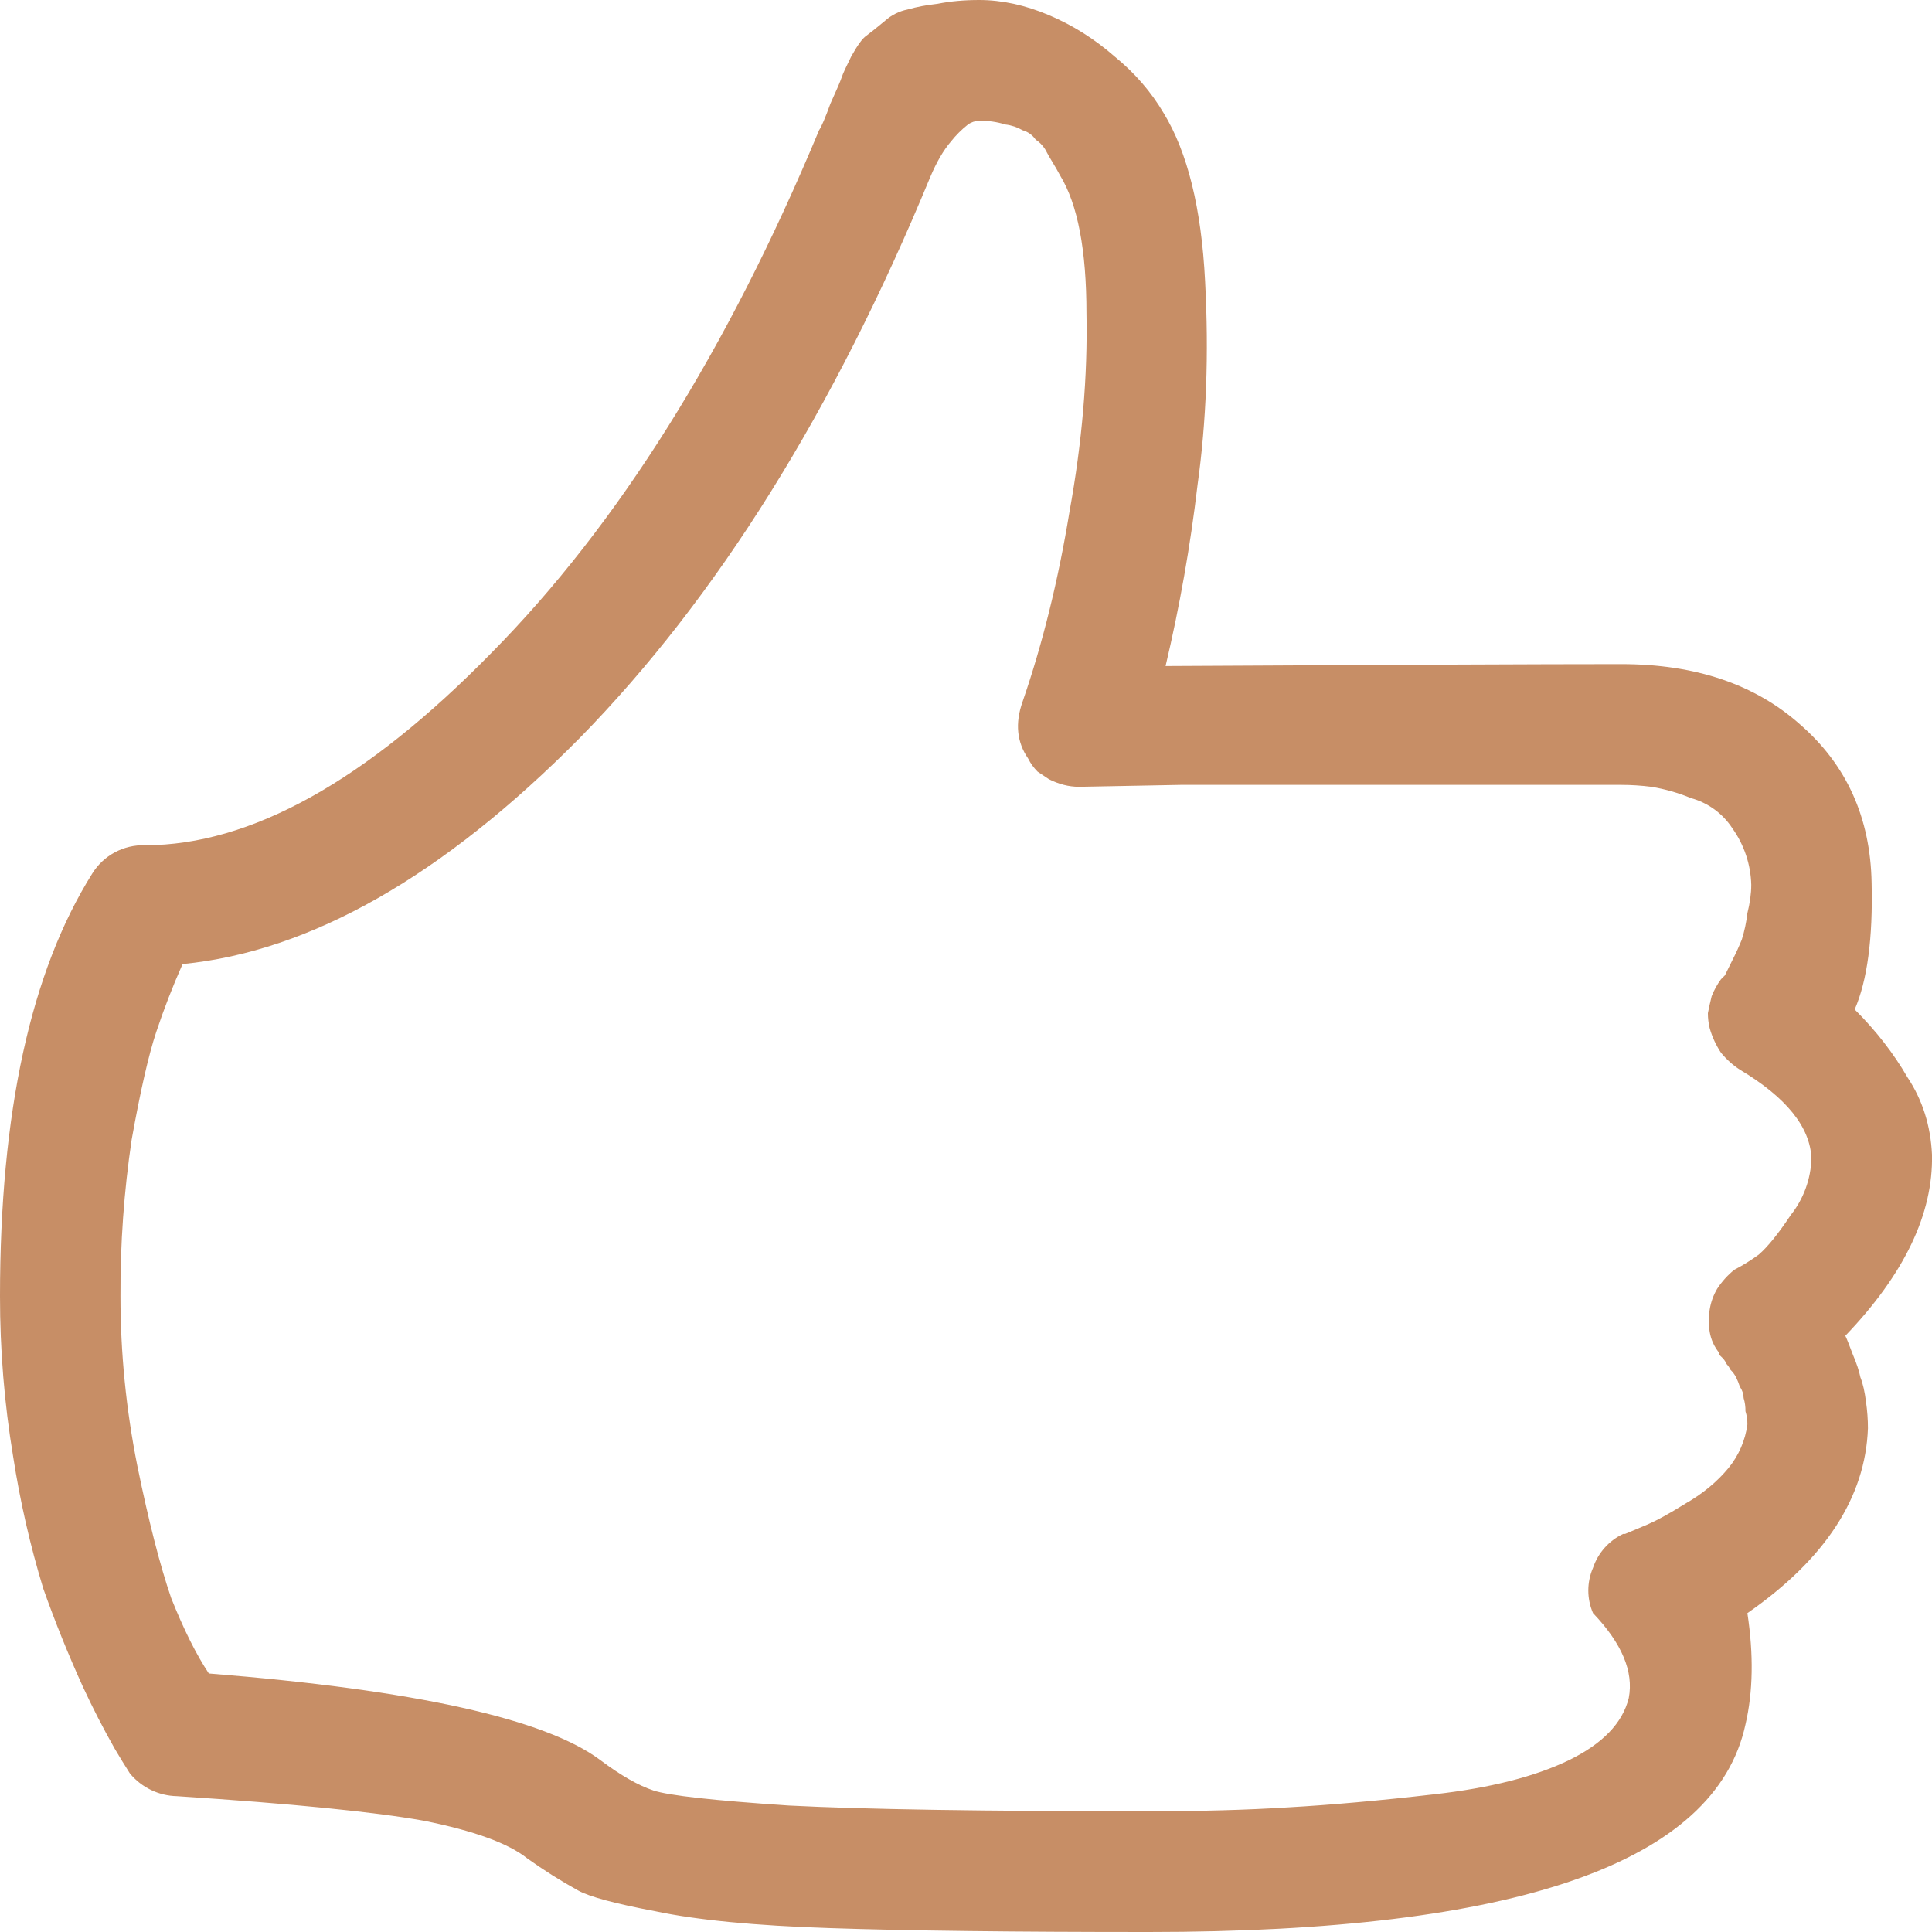
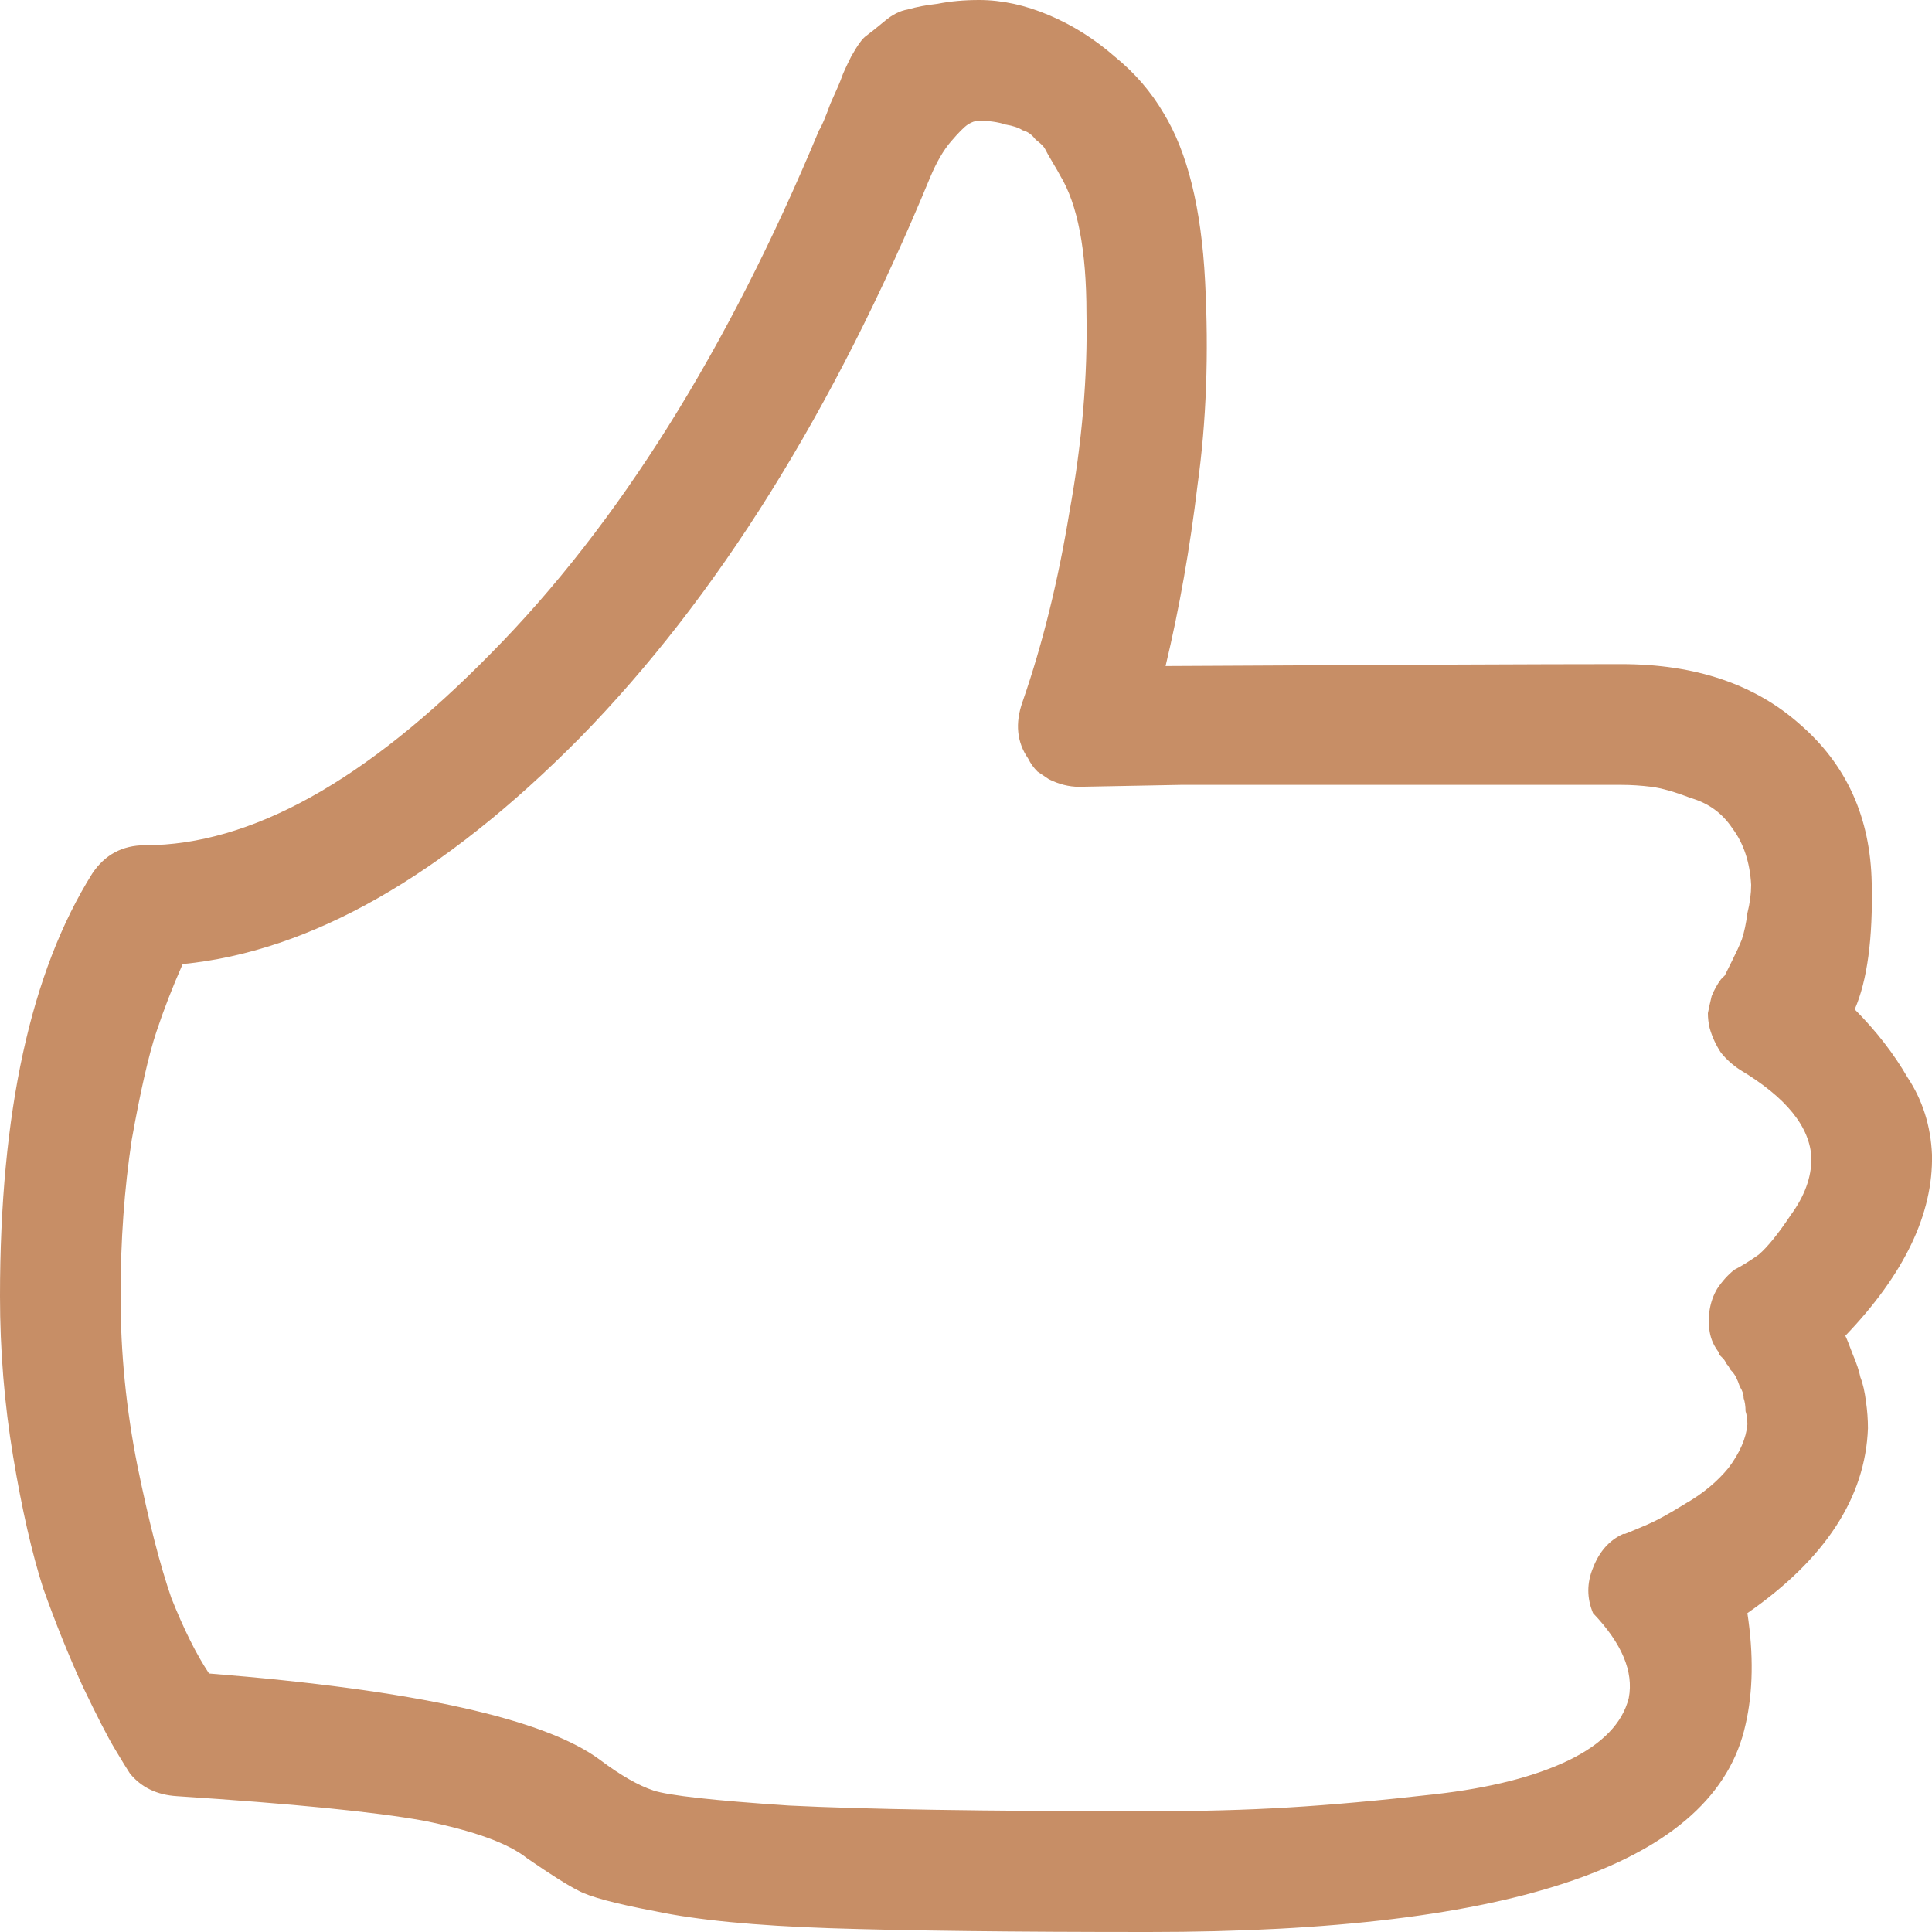
<svg xmlns="http://www.w3.org/2000/svg" width="20" height="20" viewBox="0 0 20 20" fill="none">
-   <path d="M11.89 20c-1.403 0-2.501-.013-3.294-.04-.78-.025-1.384-.084-1.813-.175-.415-.078-.682-.15-.799-.215a5.376 5.376 0 0 1-.526-.332c-.195-.156-.552-.286-1.072-.39-.507-.091-1.358-.176-2.554-.254a.65.65 0 0 1-.487-.235 8.136 8.136 0 0 1-.156-.254 8.62 8.62 0 0 1-.331-.644 12.67 12.67 0 0 1-.41-1.016 9.878 9.878 0 0 1-.312-1.367A10.1 10.1 0 0 1 0 13.418c0-1.901.318-3.36.955-4.375a.62.62 0 0 1 .546-.293c1.092 0 2.287-.664 3.587-1.992C6.4 5.43 7.53 3.626 8.479 1.348c.026-.04.065-.13.117-.274.065-.143.104-.234.117-.273.013-.04.046-.11.098-.215.065-.117.117-.189.156-.215.052-.039.117-.091.195-.156a.497.497 0 0 1 .234-.117c.09-.026.194-.046.311-.059.13-.026.273-.039.43-.039.233 0 .474.052.72.156.247.104.475.248.683.43.208.17.377.365.507.586.246.404.39.983.428 1.738.04.755.013 1.458-.078 2.11a16.548 16.548 0 0 1-.331 1.875c2.313-.013 3.886-.02 4.717-.02.767 0 1.384.208 1.852.625.48.417.728.964.74 1.64.014.574-.045 1.01-.175 1.31.221.22.403.455.546.702.156.235.24.502.254.801.013.612-.286 1.237-.897 1.875.013.026.039.091.078.195.039.092.065.17.078.235.026.065.045.15.058.254.013.09.02.182.02.273-.026.716-.442 1.354-1.248 1.914.065.43.059.814-.02 1.153C17.759 19.284 15.7 20 11.892 20zm-9.726-2.676c2.13.17 3.482.469 4.054.899.208.156.39.26.546.312.156.052.624.104 1.403.156.78.04 2.021.059 3.724.059.532 0 1.013-.013 1.442-.04.442-.025.949-.07 1.52-.136.572-.065 1.034-.182 1.385-.351.35-.17.558-.384.623-.645.052-.273-.071-.566-.37-.879a.588.588 0 0 1 0-.469.6.6 0 0 1 .312-.351h.02l.233-.098c.091-.039.221-.11.39-.215.182-.104.331-.228.448-.37a.898.898 0 0 0 .195-.45.433.433 0 0 0-.02-.137.433.433 0 0 0-.019-.136.21.21 0 0 0-.039-.118.76.76 0 0 0-.039-.097.305.305 0 0 0-.058-.078.226.226 0 0 0-.04-.059.228.228 0 0 0-.038-.059l-.04-.039v-.02a.461.461 0 0 1-.097-.214.71.71 0 0 1 0-.234.609.609 0 0 1 .078-.215.854.854 0 0 1 .176-.195 1.92 1.92 0 0 0 .253-.157c.091-.078.202-.215.332-.41a.988.988 0 0 0 .214-.586c-.013-.325-.26-.631-.74-.918a.855.855 0 0 1-.196-.176.9.9 0 0 1-.117-.253.643.643 0 0 1-.019-.157 3.78 3.78 0 0 1 .039-.175.765.765 0 0 1 .097-.176l.04-.04.077-.156c.04-.078.072-.15.098-.214a1.46 1.46 0 0 0 .058-.274c.026-.104.04-.202.04-.293a1.052 1.052 0 0 0-.196-.586.746.746 0 0 0-.428-.312 1.85 1.85 0 0 0-.41-.117 2.509 2.509 0 0 0-.312-.02h-4.561l-1.053.02a.64.64 0 0 1-.156-.02.76.76 0 0 1-.155-.059l-.117-.078a.519.519 0 0 1-.098-.136c-.117-.17-.136-.365-.058-.586.207-.6.37-1.257.487-1.973.13-.716.188-1.4.175-2.05 0-.652-.09-1.127-.273-1.427a2.474 2.474 0 0 0-.078-.136 2.436 2.436 0 0 1-.078-.137.335.335 0 0 0-.097-.098.245.245 0 0 0-.136-.097.458.458 0 0 0-.176-.059.862.862 0 0 0-.273-.039.21.21 0 0 0-.117.04 1.066 1.066 0 0 0-.175.175c-.078.091-.15.215-.215.37-1 2.423-2.209 4.356-3.625 5.802C4.587 9.069 3.216 9.85 1.89 9.98a7.822 7.822 0 0 0-.273.704c-.078.234-.163.605-.254 1.113a10.687 10.687 0 0 0-.116 1.621c0 .586.058 1.172.175 1.758.117.573.234 1.028.35 1.367.13.326.26.586.39.781z" fill="#C78E66" />
+   <path d="M11.891 20C10.487 20 9.389 19.987 8.596 19.961C7.817 19.935 7.212 19.876 6.783 19.785C6.368 19.707 6.101 19.635 5.984 19.57C5.88 19.518 5.705 19.408 5.458 19.238C5.263 19.082 4.906 18.952 4.386 18.848C3.879 18.756 3.028 18.672 1.832 18.594C1.624 18.581 1.462 18.503 1.345 18.359C1.319 18.32 1.267 18.236 1.189 18.105C1.111 17.975 1.001 17.76 0.858 17.461C0.715 17.148 0.578 16.81 0.448 16.445C0.331 16.081 0.227 15.625 0.136 15.078C0.045 14.531 0 13.978 0 13.418C0 11.517 0.318 10.059 0.955 9.043C1.085 8.848 1.267 8.75 1.501 8.75C2.593 8.75 3.788 8.086 5.088 6.758C6.4 5.43 7.531 3.626 8.479 1.348C8.505 1.309 8.544 1.217 8.596 1.074C8.661 0.931 8.7 0.84 8.713 0.801C8.726 0.762 8.759 0.69 8.811 0.586C8.876 0.469 8.928 0.397 8.967 0.371C9.019 0.332 9.084 0.28 9.162 0.215C9.24 0.15 9.318 0.111 9.396 0.098C9.486 0.072 9.59 0.052 9.707 0.039C9.837 0.013 9.98 0 10.136 0C10.37 0 10.611 0.052 10.857 0.156C11.104 0.26 11.332 0.404 11.54 0.586C11.748 0.755 11.917 0.951 12.046 1.172C12.293 1.576 12.436 2.155 12.475 2.91C12.514 3.665 12.488 4.368 12.397 5.02C12.319 5.671 12.209 6.296 12.066 6.895C14.379 6.882 15.952 6.875 16.783 6.875C17.55 6.875 18.167 7.083 18.635 7.5C19.116 7.917 19.363 8.464 19.376 9.141C19.389 9.714 19.33 10.15 19.2 10.449C19.421 10.671 19.603 10.905 19.746 11.152C19.902 11.387 19.987 11.654 20 11.953C20.013 12.565 19.714 13.19 19.103 13.828C19.116 13.854 19.142 13.919 19.181 14.023C19.22 14.115 19.246 14.193 19.259 14.258C19.285 14.323 19.304 14.408 19.317 14.512C19.33 14.603 19.337 14.694 19.337 14.785C19.311 15.501 18.895 16.139 18.089 16.699C18.154 17.129 18.148 17.513 18.07 17.852C17.758 19.284 15.698 20 11.891 20ZM2.164 17.324C4.295 17.494 5.646 17.793 6.218 18.223C6.426 18.379 6.608 18.483 6.764 18.535C6.92 18.587 7.388 18.639 8.167 18.691C8.947 18.73 10.188 18.75 11.891 18.75C12.423 18.75 12.904 18.737 13.333 18.711C13.775 18.685 14.282 18.639 14.854 18.574C15.425 18.509 15.887 18.392 16.238 18.223C16.588 18.053 16.796 17.838 16.861 17.578C16.913 17.305 16.79 17.012 16.491 16.699C16.426 16.543 16.426 16.387 16.491 16.23C16.556 16.061 16.66 15.944 16.803 15.879H16.822C16.887 15.853 16.965 15.82 17.056 15.781C17.147 15.742 17.277 15.671 17.446 15.566C17.628 15.462 17.777 15.338 17.894 15.195C18.011 15.039 18.076 14.889 18.089 14.746C18.089 14.694 18.083 14.648 18.07 14.609C18.07 14.557 18.063 14.512 18.05 14.473C18.05 14.434 18.037 14.395 18.011 14.355C17.998 14.316 17.985 14.284 17.972 14.258C17.959 14.232 17.94 14.206 17.914 14.18C17.901 14.154 17.888 14.134 17.875 14.121C17.862 14.095 17.849 14.075 17.836 14.062C17.823 14.05 17.81 14.037 17.797 14.023C17.797 14.01 17.797 14.004 17.797 14.004C17.745 13.939 17.712 13.867 17.699 13.789C17.686 13.711 17.686 13.633 17.699 13.555C17.712 13.477 17.738 13.405 17.777 13.34C17.829 13.262 17.888 13.197 17.953 13.145C18.031 13.105 18.115 13.053 18.206 12.988C18.297 12.91 18.408 12.773 18.538 12.578C18.681 12.383 18.752 12.188 18.752 11.992C18.739 11.667 18.492 11.361 18.011 11.074C17.933 11.022 17.868 10.963 17.816 10.898C17.764 10.82 17.725 10.736 17.699 10.645C17.686 10.592 17.68 10.54 17.68 10.488C17.693 10.423 17.706 10.365 17.719 10.312C17.745 10.247 17.777 10.189 17.816 10.137C17.829 10.124 17.842 10.111 17.855 10.098C17.868 10.072 17.894 10.02 17.933 9.941C17.972 9.863 18.005 9.792 18.031 9.727C18.057 9.648 18.076 9.557 18.089 9.453C18.115 9.349 18.128 9.251 18.128 9.16C18.115 8.926 18.05 8.73 17.933 8.574C17.829 8.418 17.686 8.314 17.505 8.262C17.336 8.197 17.199 8.158 17.095 8.145C16.991 8.132 16.887 8.125 16.783 8.125C16.316 8.125 15.614 8.125 14.678 8.125C13.742 8.125 12.924 8.125 12.222 8.125L11.169 8.145C11.117 8.145 11.065 8.138 11.013 8.125C10.961 8.112 10.909 8.092 10.857 8.066C10.819 8.04 10.78 8.014 10.741 7.988C10.701 7.949 10.669 7.904 10.643 7.852C10.526 7.682 10.507 7.487 10.585 7.266C10.793 6.667 10.955 6.009 11.072 5.293C11.202 4.577 11.26 3.893 11.247 3.242C11.247 2.591 11.156 2.116 10.974 1.816C10.961 1.79 10.935 1.745 10.896 1.68C10.857 1.615 10.832 1.569 10.819 1.543C10.806 1.517 10.773 1.484 10.721 1.445C10.682 1.393 10.637 1.361 10.585 1.348C10.546 1.322 10.487 1.302 10.409 1.289C10.331 1.263 10.24 1.25 10.136 1.25C10.097 1.25 10.058 1.263 10.019 1.289C9.98 1.315 9.922 1.374 9.844 1.465C9.766 1.556 9.694 1.68 9.629 1.836C8.629 4.258 7.42 6.191 6.004 7.637C4.587 9.069 3.216 9.85 1.891 9.98C1.787 10.215 1.696 10.449 1.618 10.684C1.54 10.918 1.455 11.289 1.364 11.797C1.287 12.305 1.248 12.845 1.248 13.418C1.248 14.004 1.306 14.59 1.423 15.176C1.54 15.749 1.657 16.204 1.774 16.543C1.904 16.869 2.034 17.129 2.164 17.324Z" fill="#C78E66" />
</svg>
